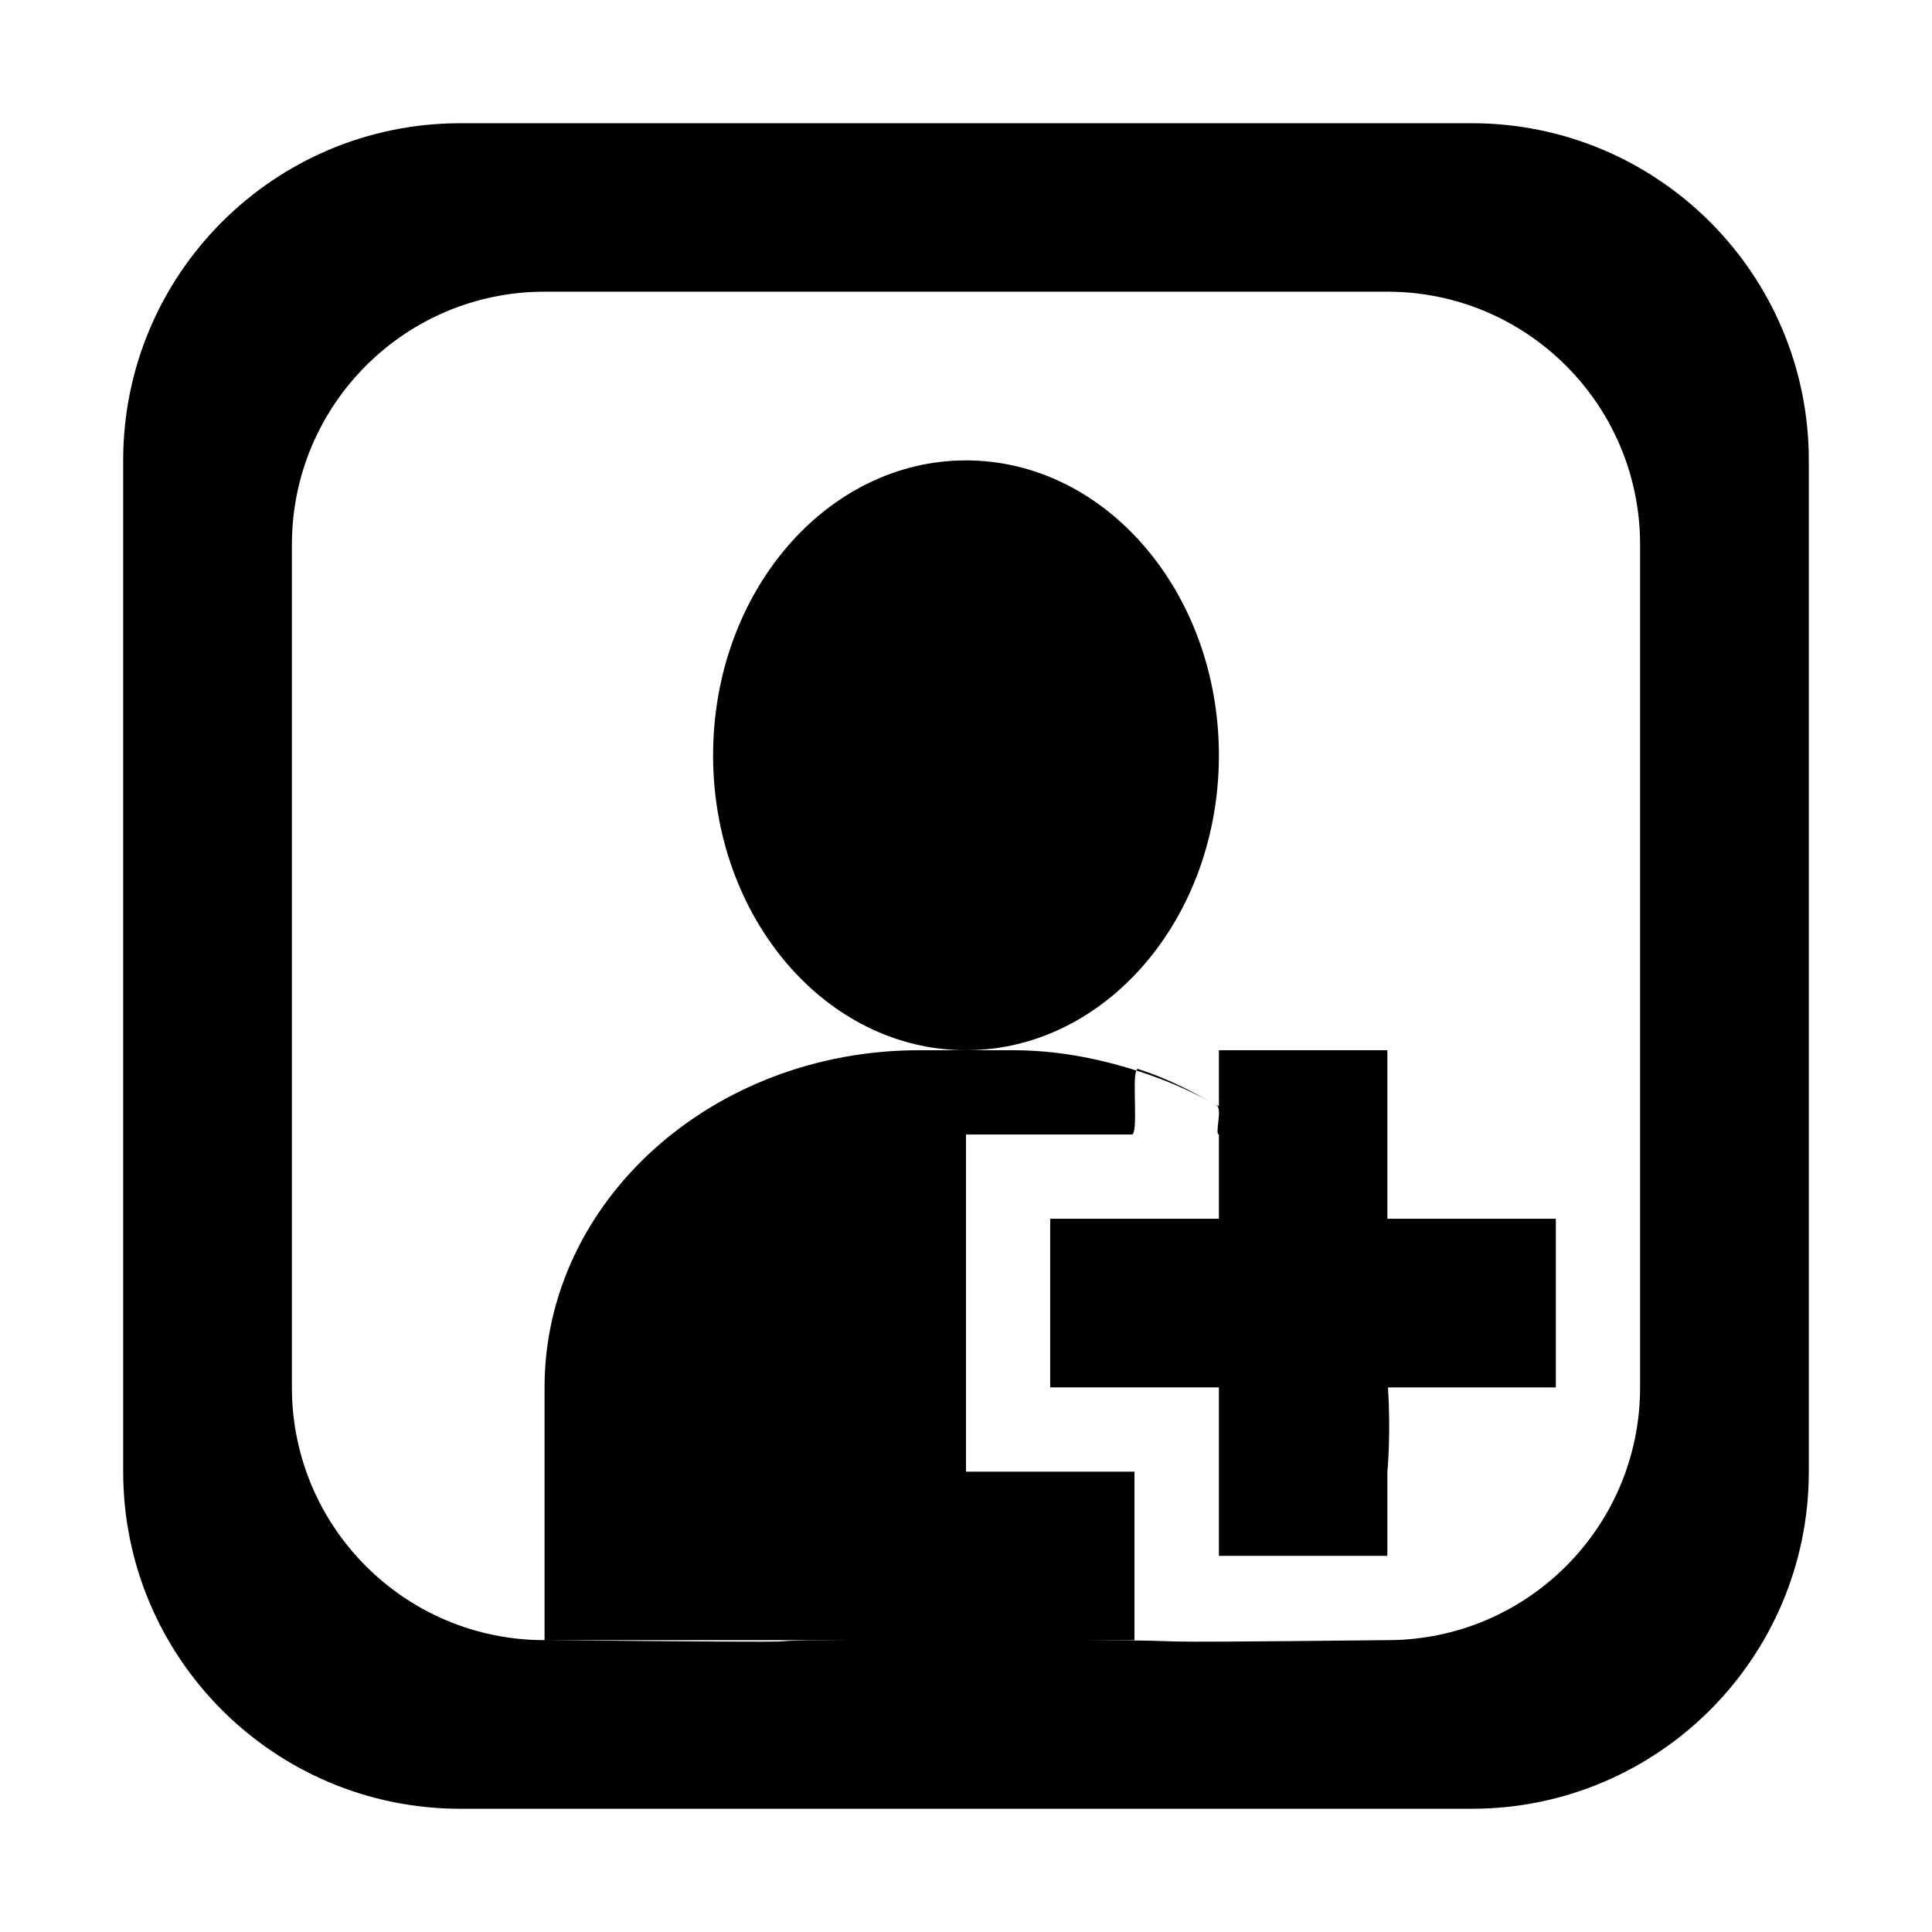
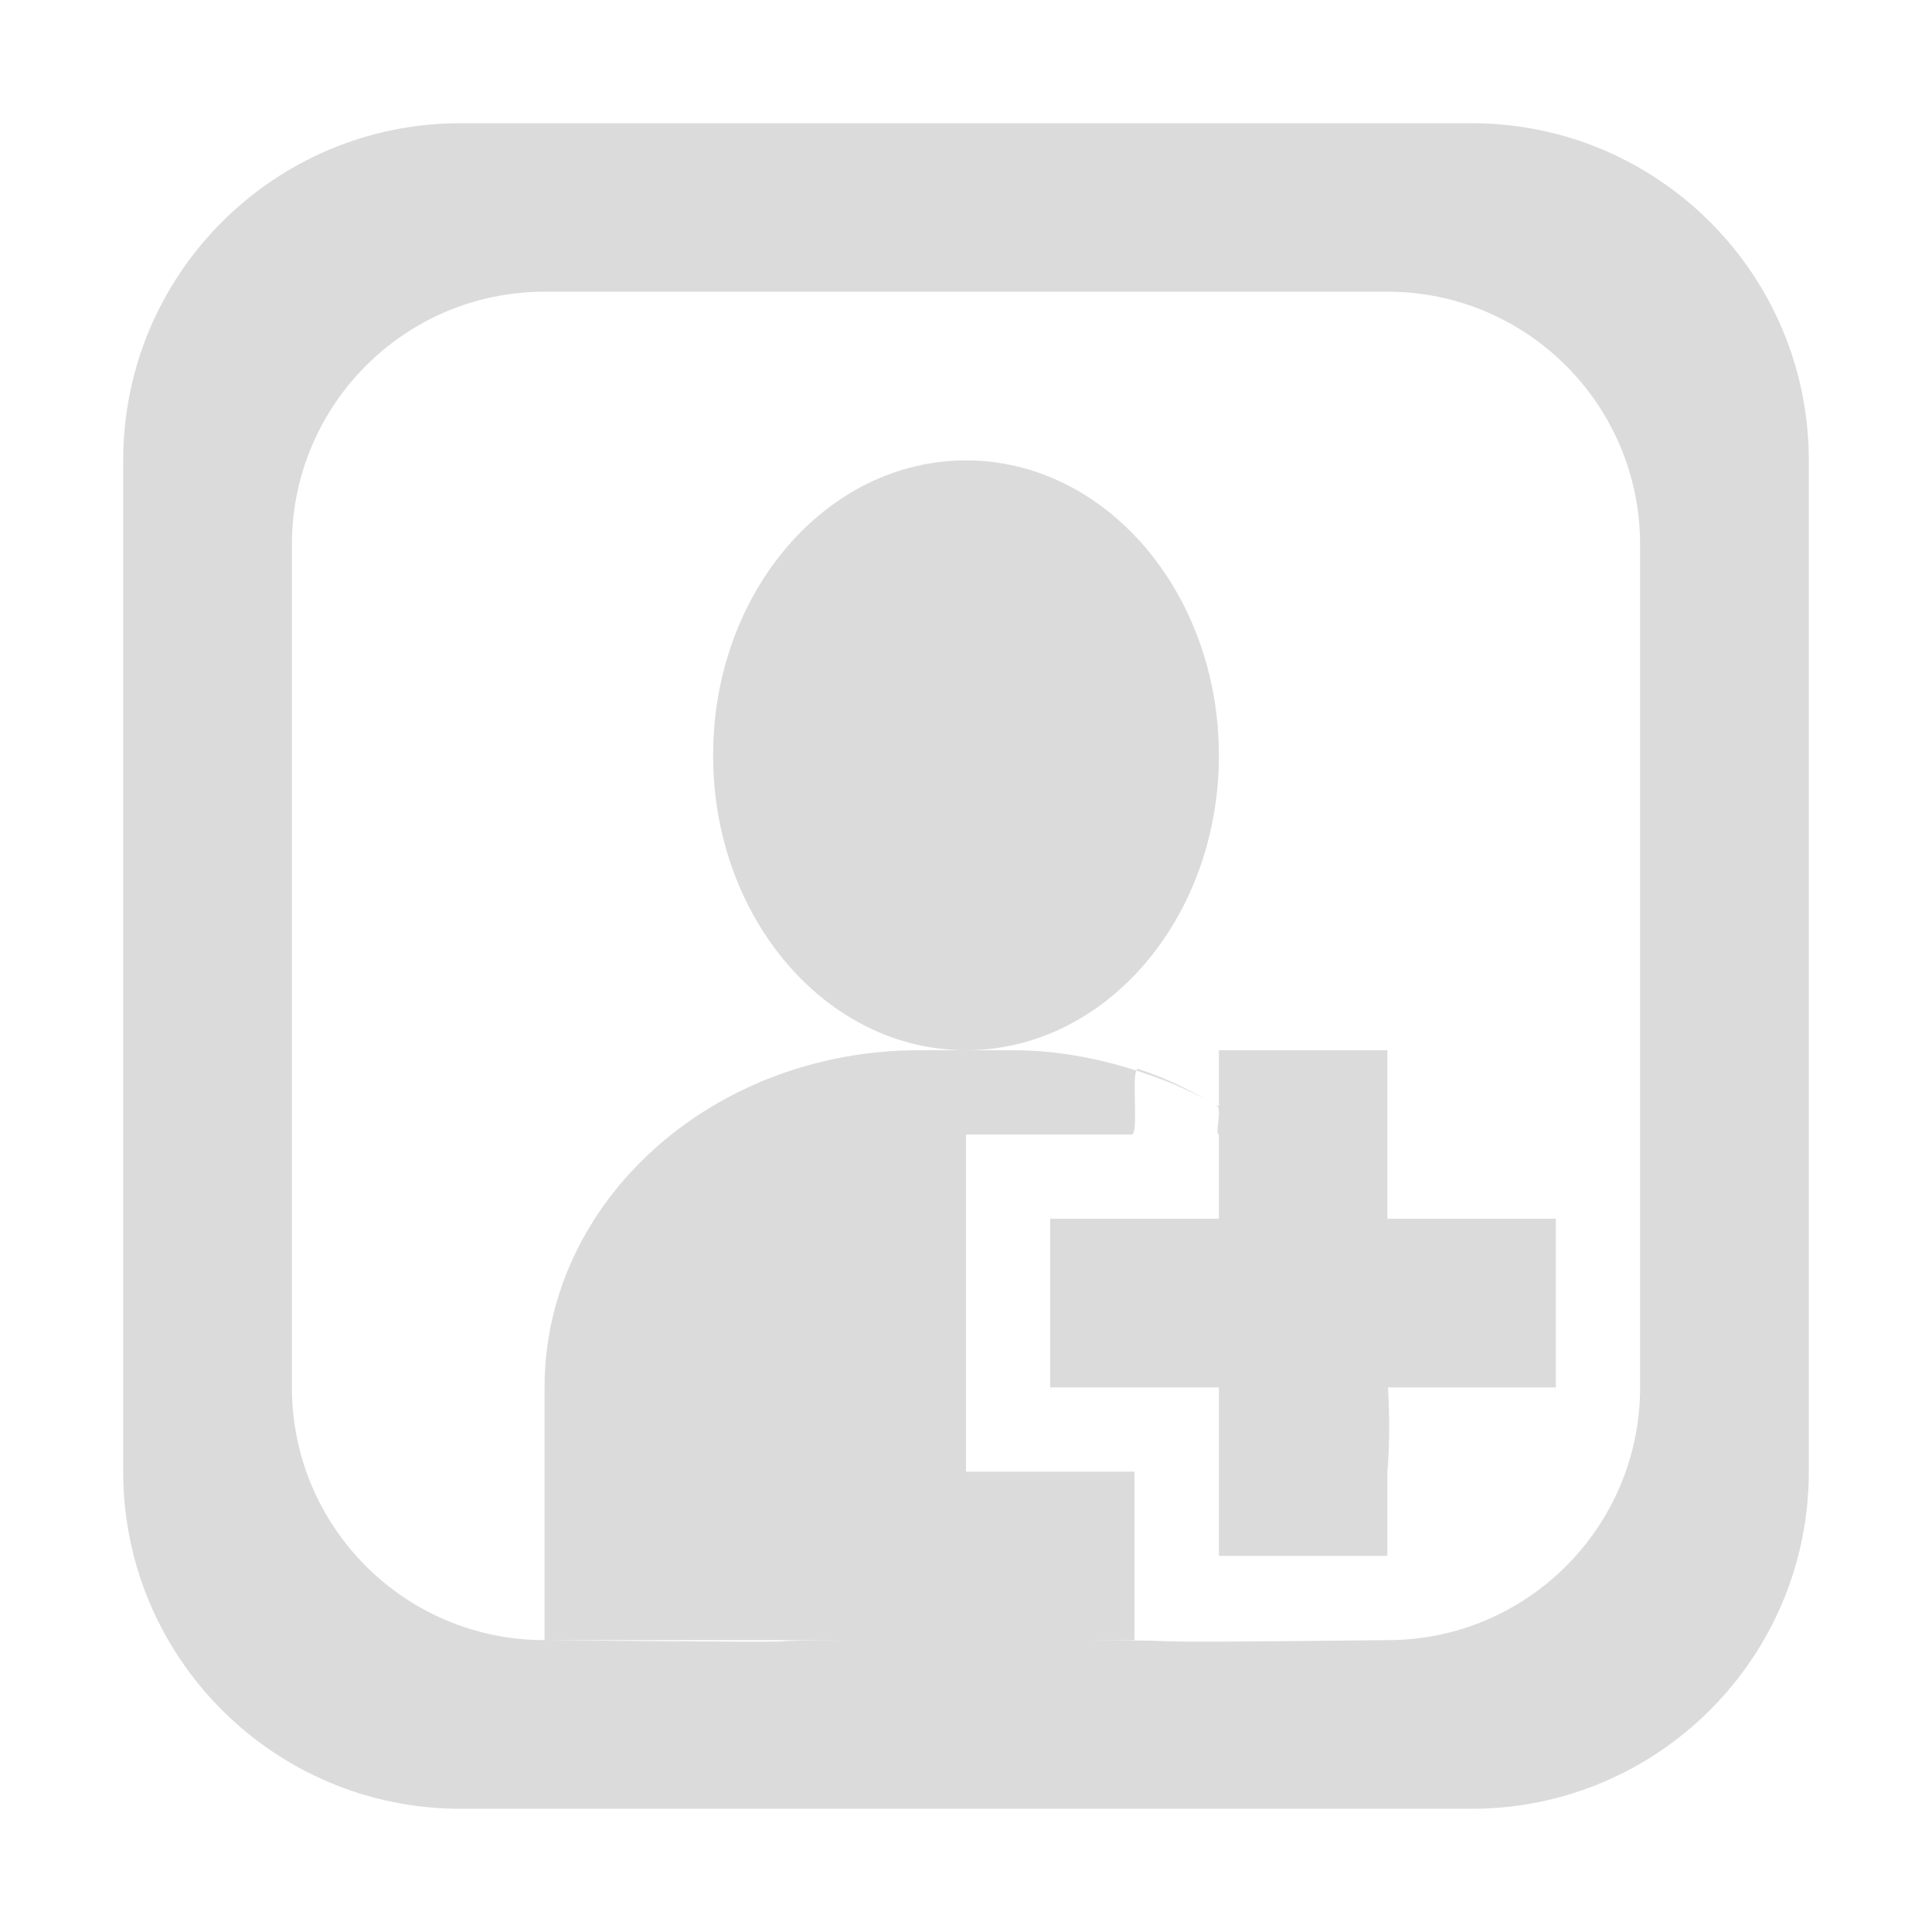
- <svg xmlns="http://www.w3.org/2000/svg" t="1520845339047" class="icon" style="" viewBox="0 0 1024 1024" version="1.1" p-id="23513" width="128" height="128">
+ <svg xmlns="http://www.w3.org/2000/svg" t="1521103307490" class="icon" style="" viewBox="0 0 1024 1024" version="1.1" p-id="7936" width="120" height="120">
  <defs>
    <style type="text/css" />
  </defs>
-   <path d="M641.066 583.783c-12.095-6.645-25.074-11.99-38.6-16.321 0.13-0.088 0.13-1.091 0.306-1.003C621.01 572.27 634.148 579.907 641.066 583.783zM646.042 400.354c0-86.367-60.065-156.334-134.043-156.334-74.024 0-134.043 69.967-134.043 156.334 0 86.323 60.019 156.289 134.043 156.289C585.977 556.643 646.042 486.677 646.042 400.354zM958.708 244.021l0 536c0 98.625-80 178.667-178.711 178.667L243.999 958.687c-98.711 0-178.709-80.042-178.709-178.667L65.289 244.021c0-98.711 79.998-178.709 178.709-178.709l535.999 0C878.708 65.311 958.708 145.309 958.708 244.021zM869.287 288.644c0-73.98-59.933-134.043-133.955-134.043L288.623 154.601c-73.98 0-133.913 60.063-133.913 134.043l0 446.71c0 73.98 59.933 133.957 133.913 133.957 191.97 1.743 84.708 0.174 160.869 0L288.623 869.311 288.623 735.354c0-98.711 88.94-178.711 198.555-178.711l24.821 0 24.819 0c23.163 0 44.927 4.231 65.647 10.818-2.661 2.357 1.091 33.849-2.575 33.849-37.338 0-87.893 0-87.893 0l0 178.709 89.29 0 0 89.292-26.478 0c79.388 0.174-3.533 1.743 160.521 0 74.022 0 133.955-59.977 133.955-133.957L869.286 288.644zM646.042 601.31l0 44.665L556.621 645.975l0 89.378 89.422 0 0 89.29 89.29 0 0-44.623c0 0 1.963-19.541 0.306-44.665l88.984 0 0-89.378-89.29 0 0-89.334-89.29 0 0 29.662c-0.786-0.48-1.745-0.698-2.531-1.177 0.262 0.174 0.96 0.48 1.265 0.698C648.093 587.658 643.686 601.223 646.042 601.31zM641.066 583.783c0.924 0.519 1.747 0.975 2.447 1.345C642.704 584.668 641.882 584.231 641.066 583.783z" p-id="23514" />
+   <path d="M641.066 583.783c-12.095-6.645-25.074-11.99-38.6-16.321 0.13-0.088 0.13-1.091 0.306-1.003C621.01 572.27 634.148 579.907 641.066 583.783zM646.042 400.354c0-86.367-60.065-156.334-134.043-156.334-74.024 0-134.043 69.967-134.043 156.334 0 86.323 60.019 156.289 134.043 156.289C585.977 556.643 646.042 486.677 646.042 400.354zM958.708 244.021l0 536c0 98.625-80 178.667-178.711 178.667L243.999 958.687c-98.711 0-178.709-80.042-178.709-178.667L65.289 244.021c0-98.711 79.998-178.709 178.709-178.709l535.999 0C878.708 65.311 958.708 145.309 958.708 244.021zM869.287 288.644c0-73.98-59.933-134.043-133.955-134.043L288.623 154.601c-73.98 0-133.913 60.063-133.913 134.043l0 446.71c0 73.98 59.933 133.957 133.913 133.957 191.97 1.743 84.708 0.174 160.869 0L288.623 869.311 288.623 735.354c0-98.711 88.94-178.711 198.555-178.711l24.821 0 24.819 0c23.163 0 44.927 4.231 65.647 10.818-2.661 2.357 1.091 33.849-2.575 33.849-37.338 0-87.893 0-87.893 0l0 178.709 89.29 0 0 89.292-26.478 0c79.388 0.174-3.533 1.743 160.521 0 74.022 0 133.955-59.977 133.955-133.957L869.286 288.644zM646.042 601.31l0 44.665L556.621 645.975l0 89.378 89.422 0 0 89.29 89.29 0 0-44.623c0 0 1.963-19.541 0.306-44.665l88.984 0 0-89.378-89.29 0 0-89.334-89.29 0 0 29.662c-0.786-0.48-1.745-0.698-2.531-1.177 0.262 0.174 0.96 0.48 1.265 0.698C648.093 587.658 643.686 601.223 646.042 601.31zM641.066 583.783c0.924 0.519 1.747 0.975 2.447 1.345C642.704 584.668 641.882 584.231 641.066 583.783z" p-id="7937" fill="#dbdbdb" />
</svg>
